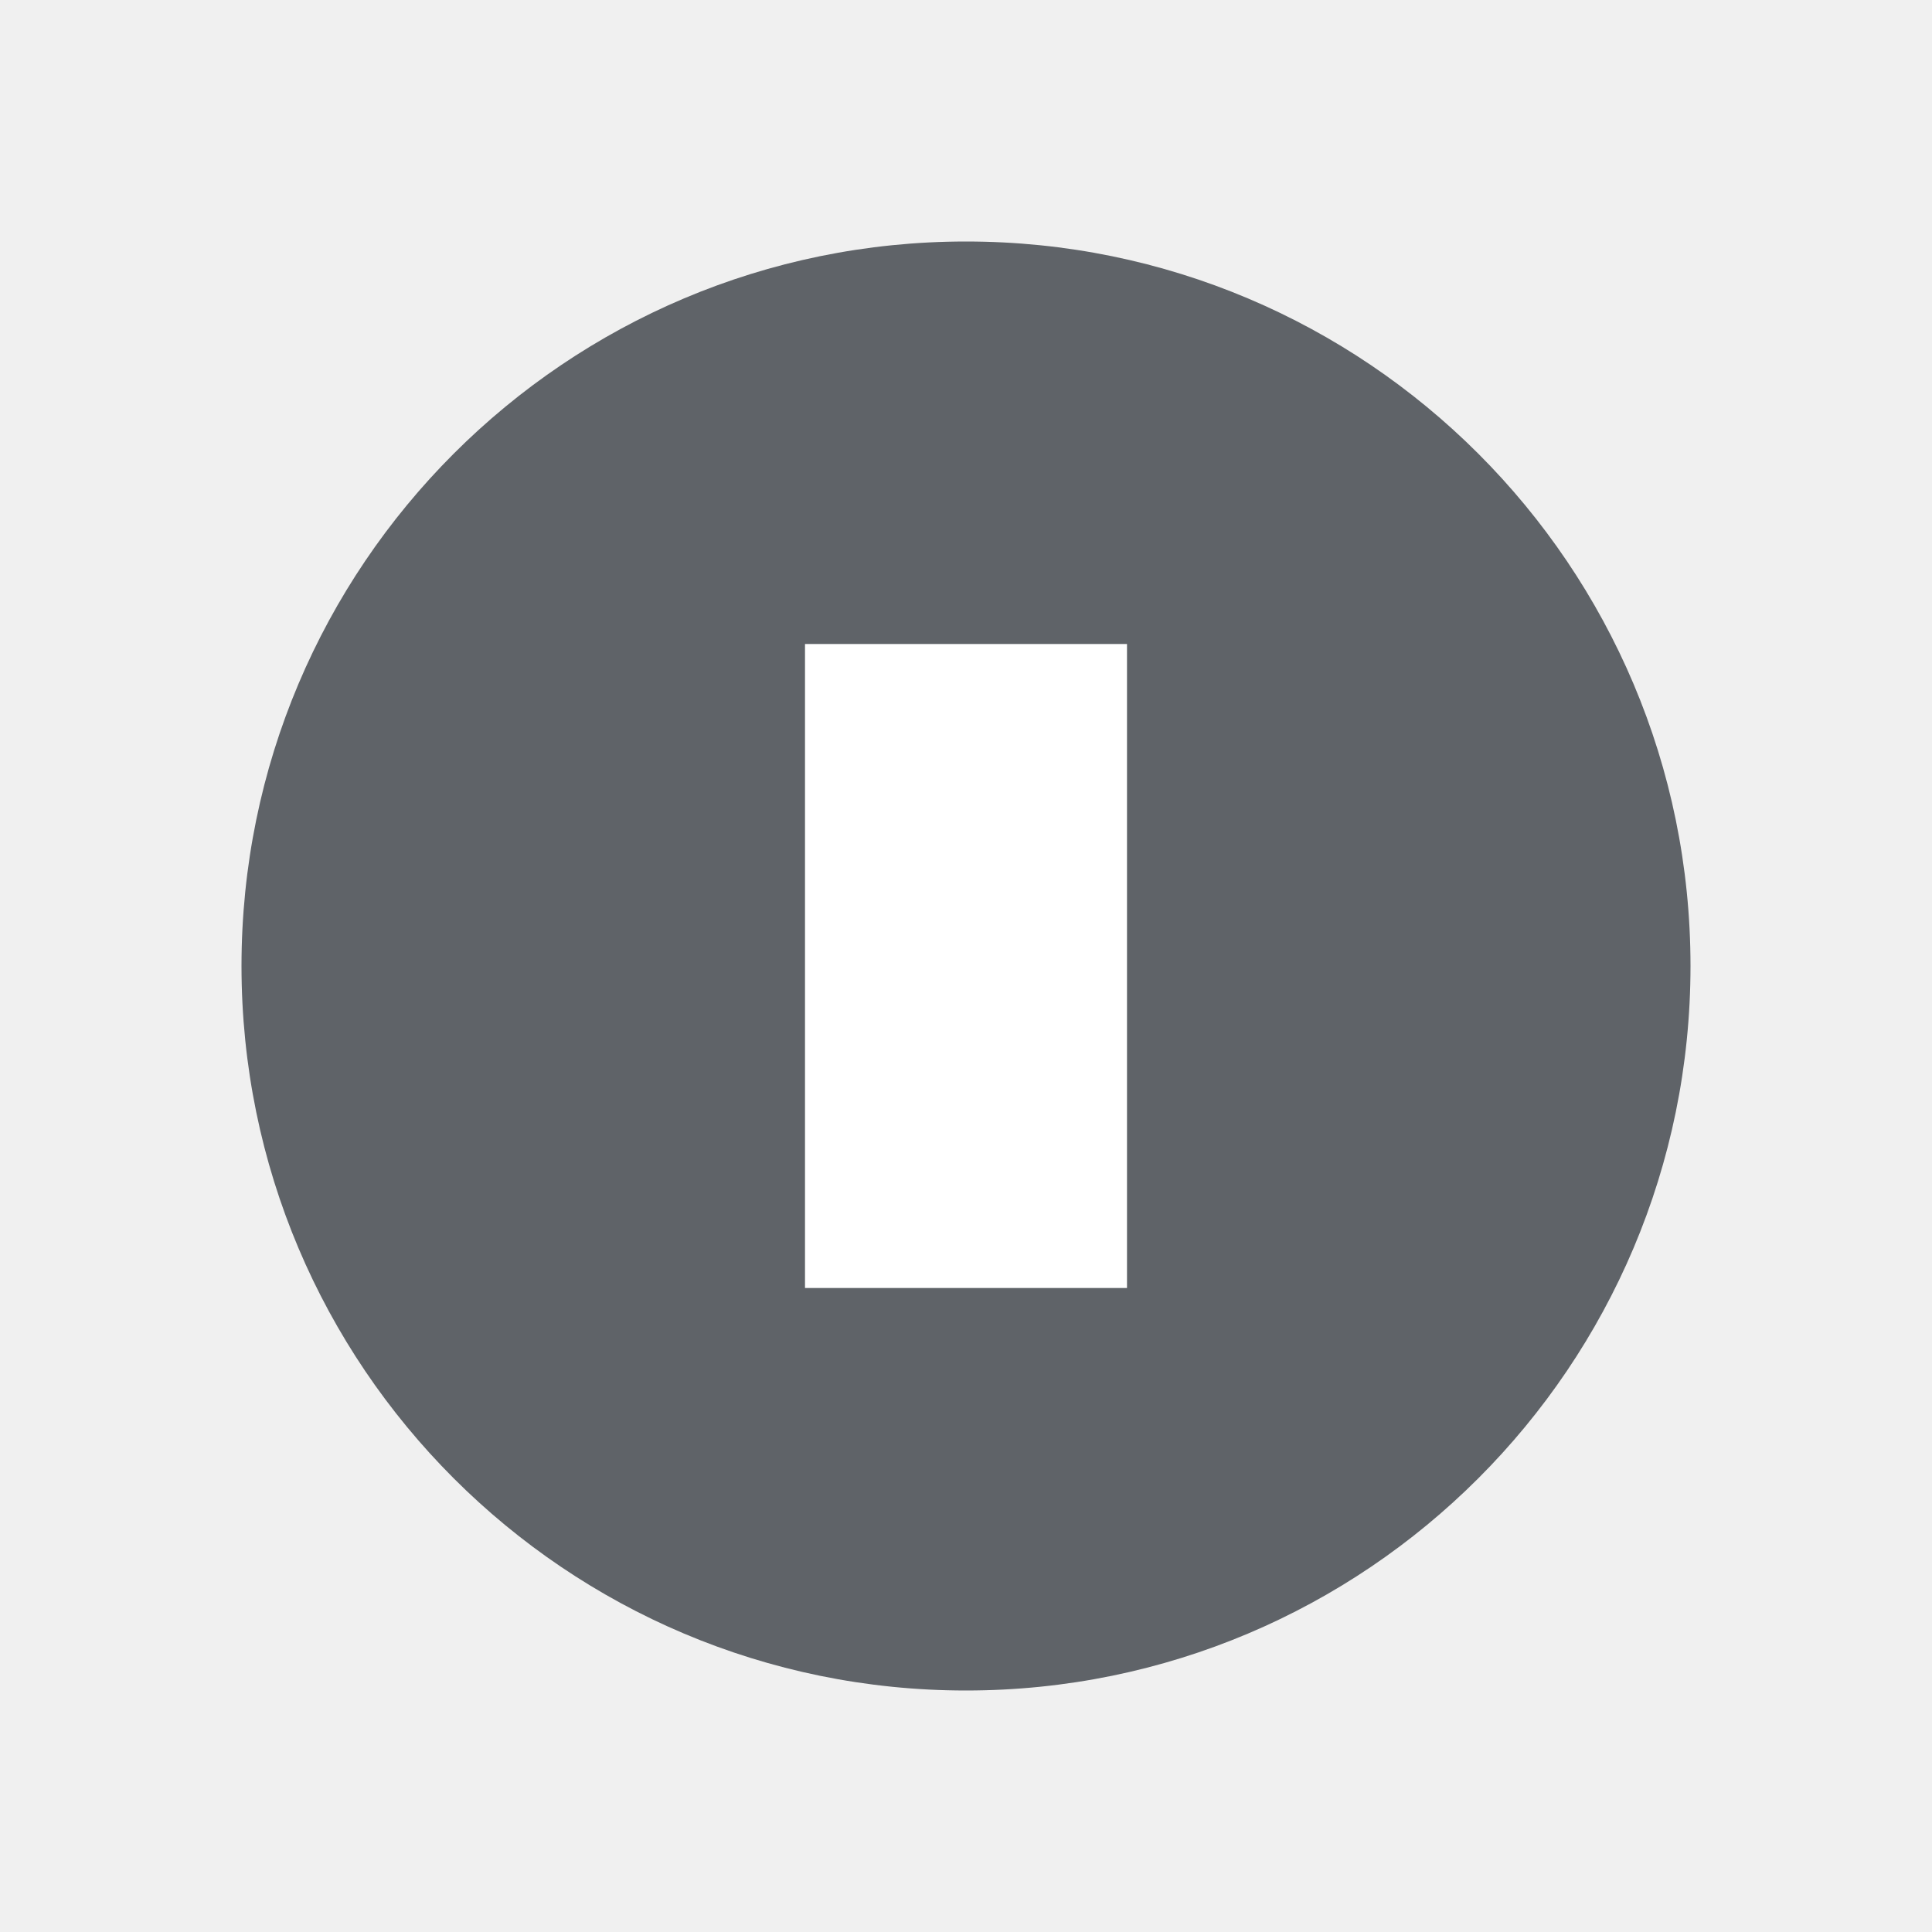
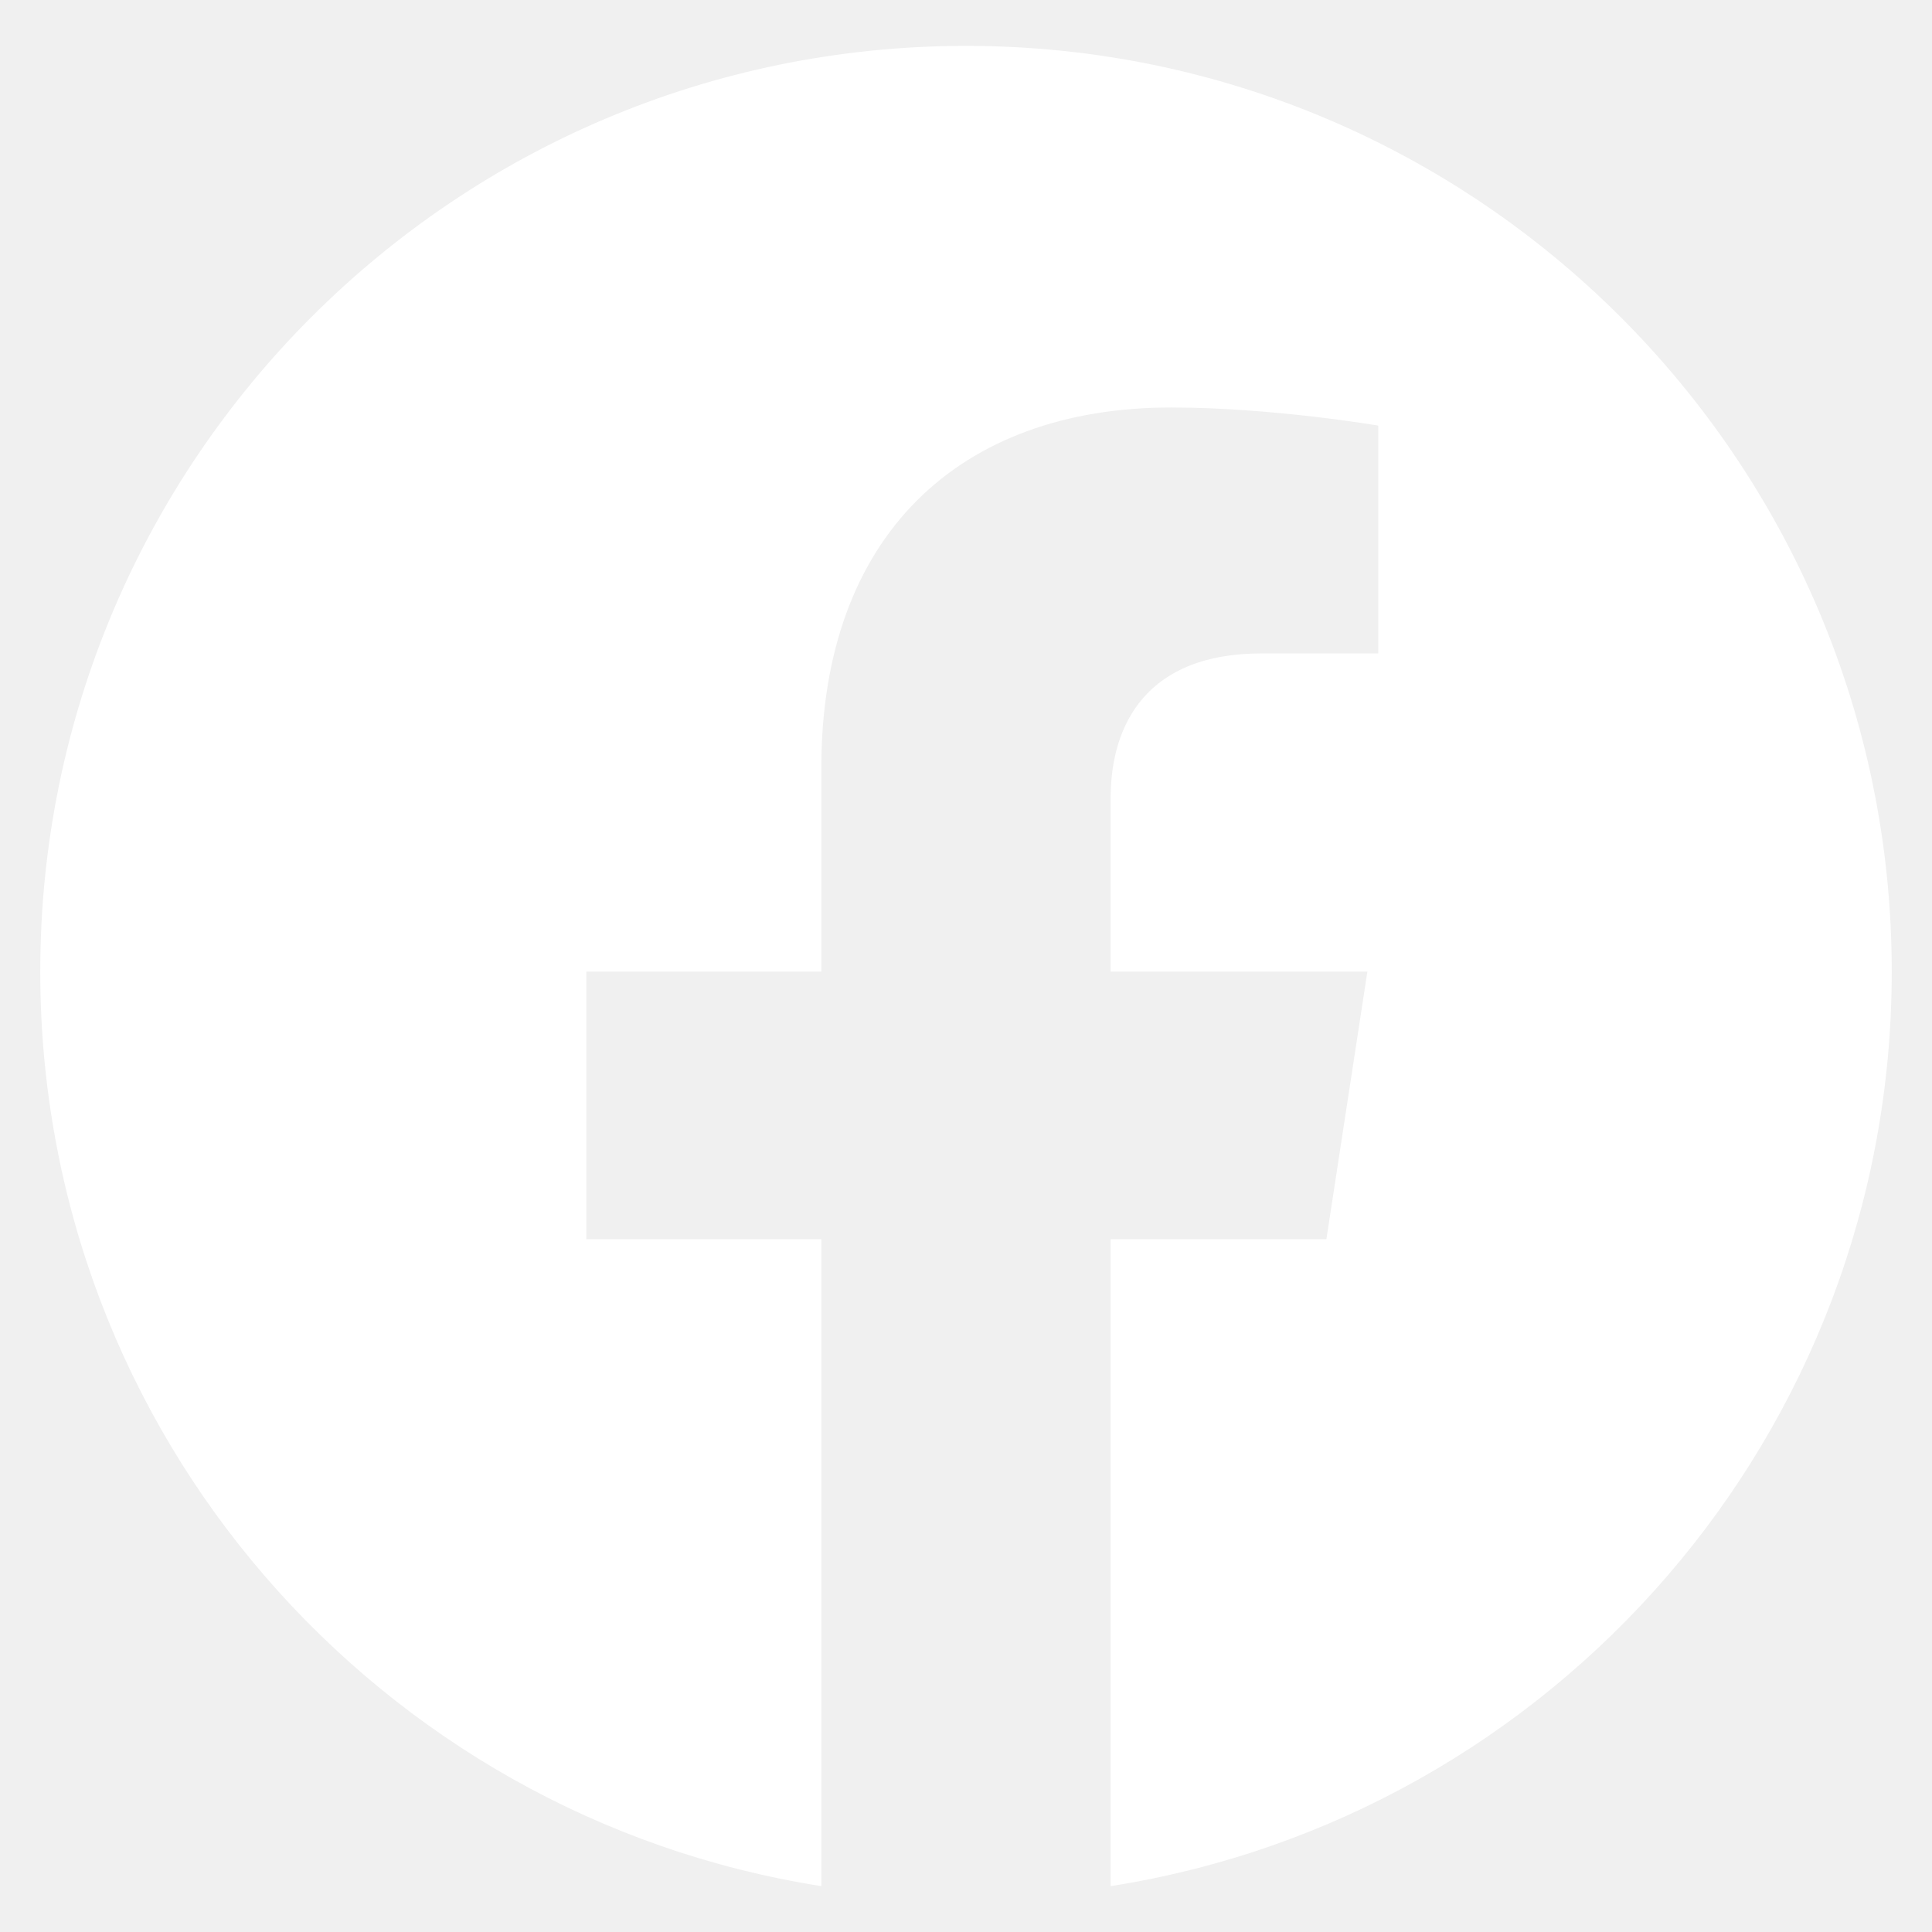
<svg xmlns="http://www.w3.org/2000/svg" width="24" height="24" viewBox="0 0 24 24" fill="none">
-   <path d="M12 3C16.971 3 21 7.029 21 12C21 16.971 16.971 21 12 21C7.029 21 3 16.971 3 12C3 7.029 7.029 3 12 3Z" fill="#5F6368" />
-   <path d="M10 8H14V16H10Z" fill="#FFFFFF" />
+   <g>
+     <path d="M23.5 12.07C23.5 5.719 18.351 0.57 12 0.57C5.649 0.57 0.5 5.719 0.5 12.07C0.5 17.81 4.705 22.567 10.203 23.43V15.394H7.283V12.07H10.203V9.536C10.203 6.654 11.92 5.062 14.547 5.062C15.805 5.062 17.121 5.287 17.121 5.287V8.117H15.671C14.242 8.117 13.797 9.003 13.797 9.913V12.07H16.986L16.477 15.394H13.797V23.43C19.295 22.567 23.5 17.81 23.5 12.07Z" fill="#FFFFFF" />
+   </g>
</svg>
